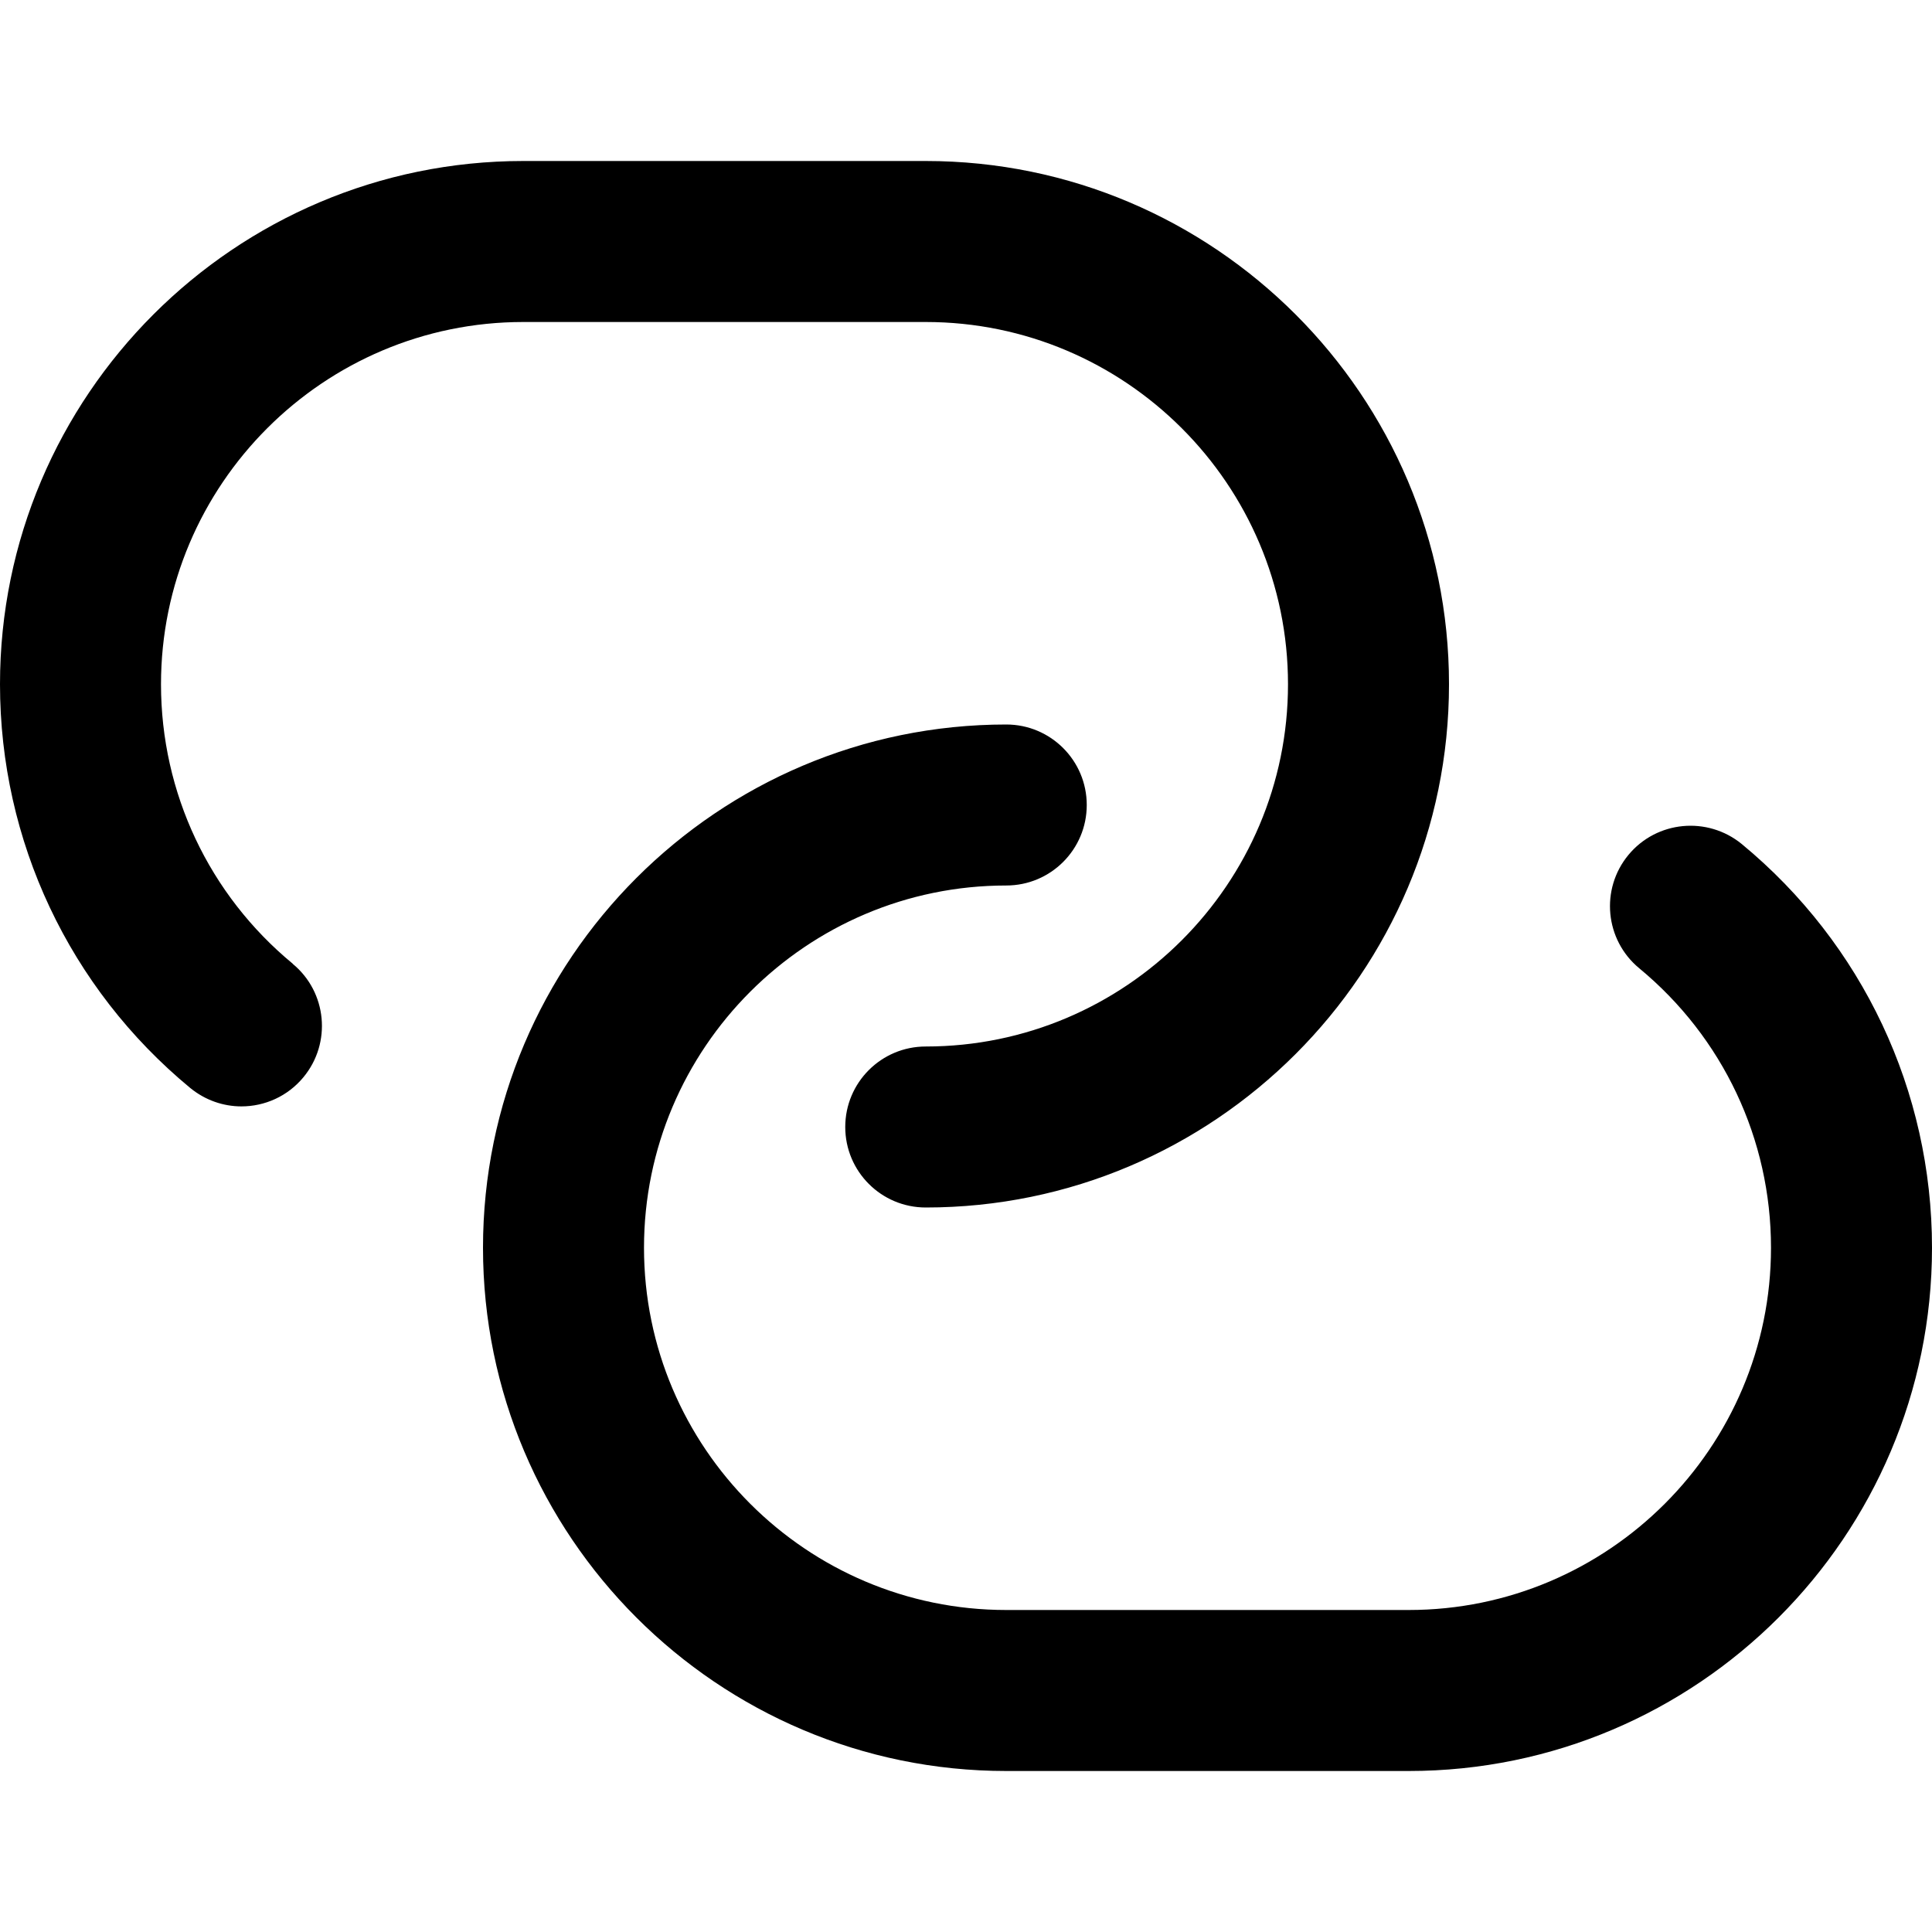
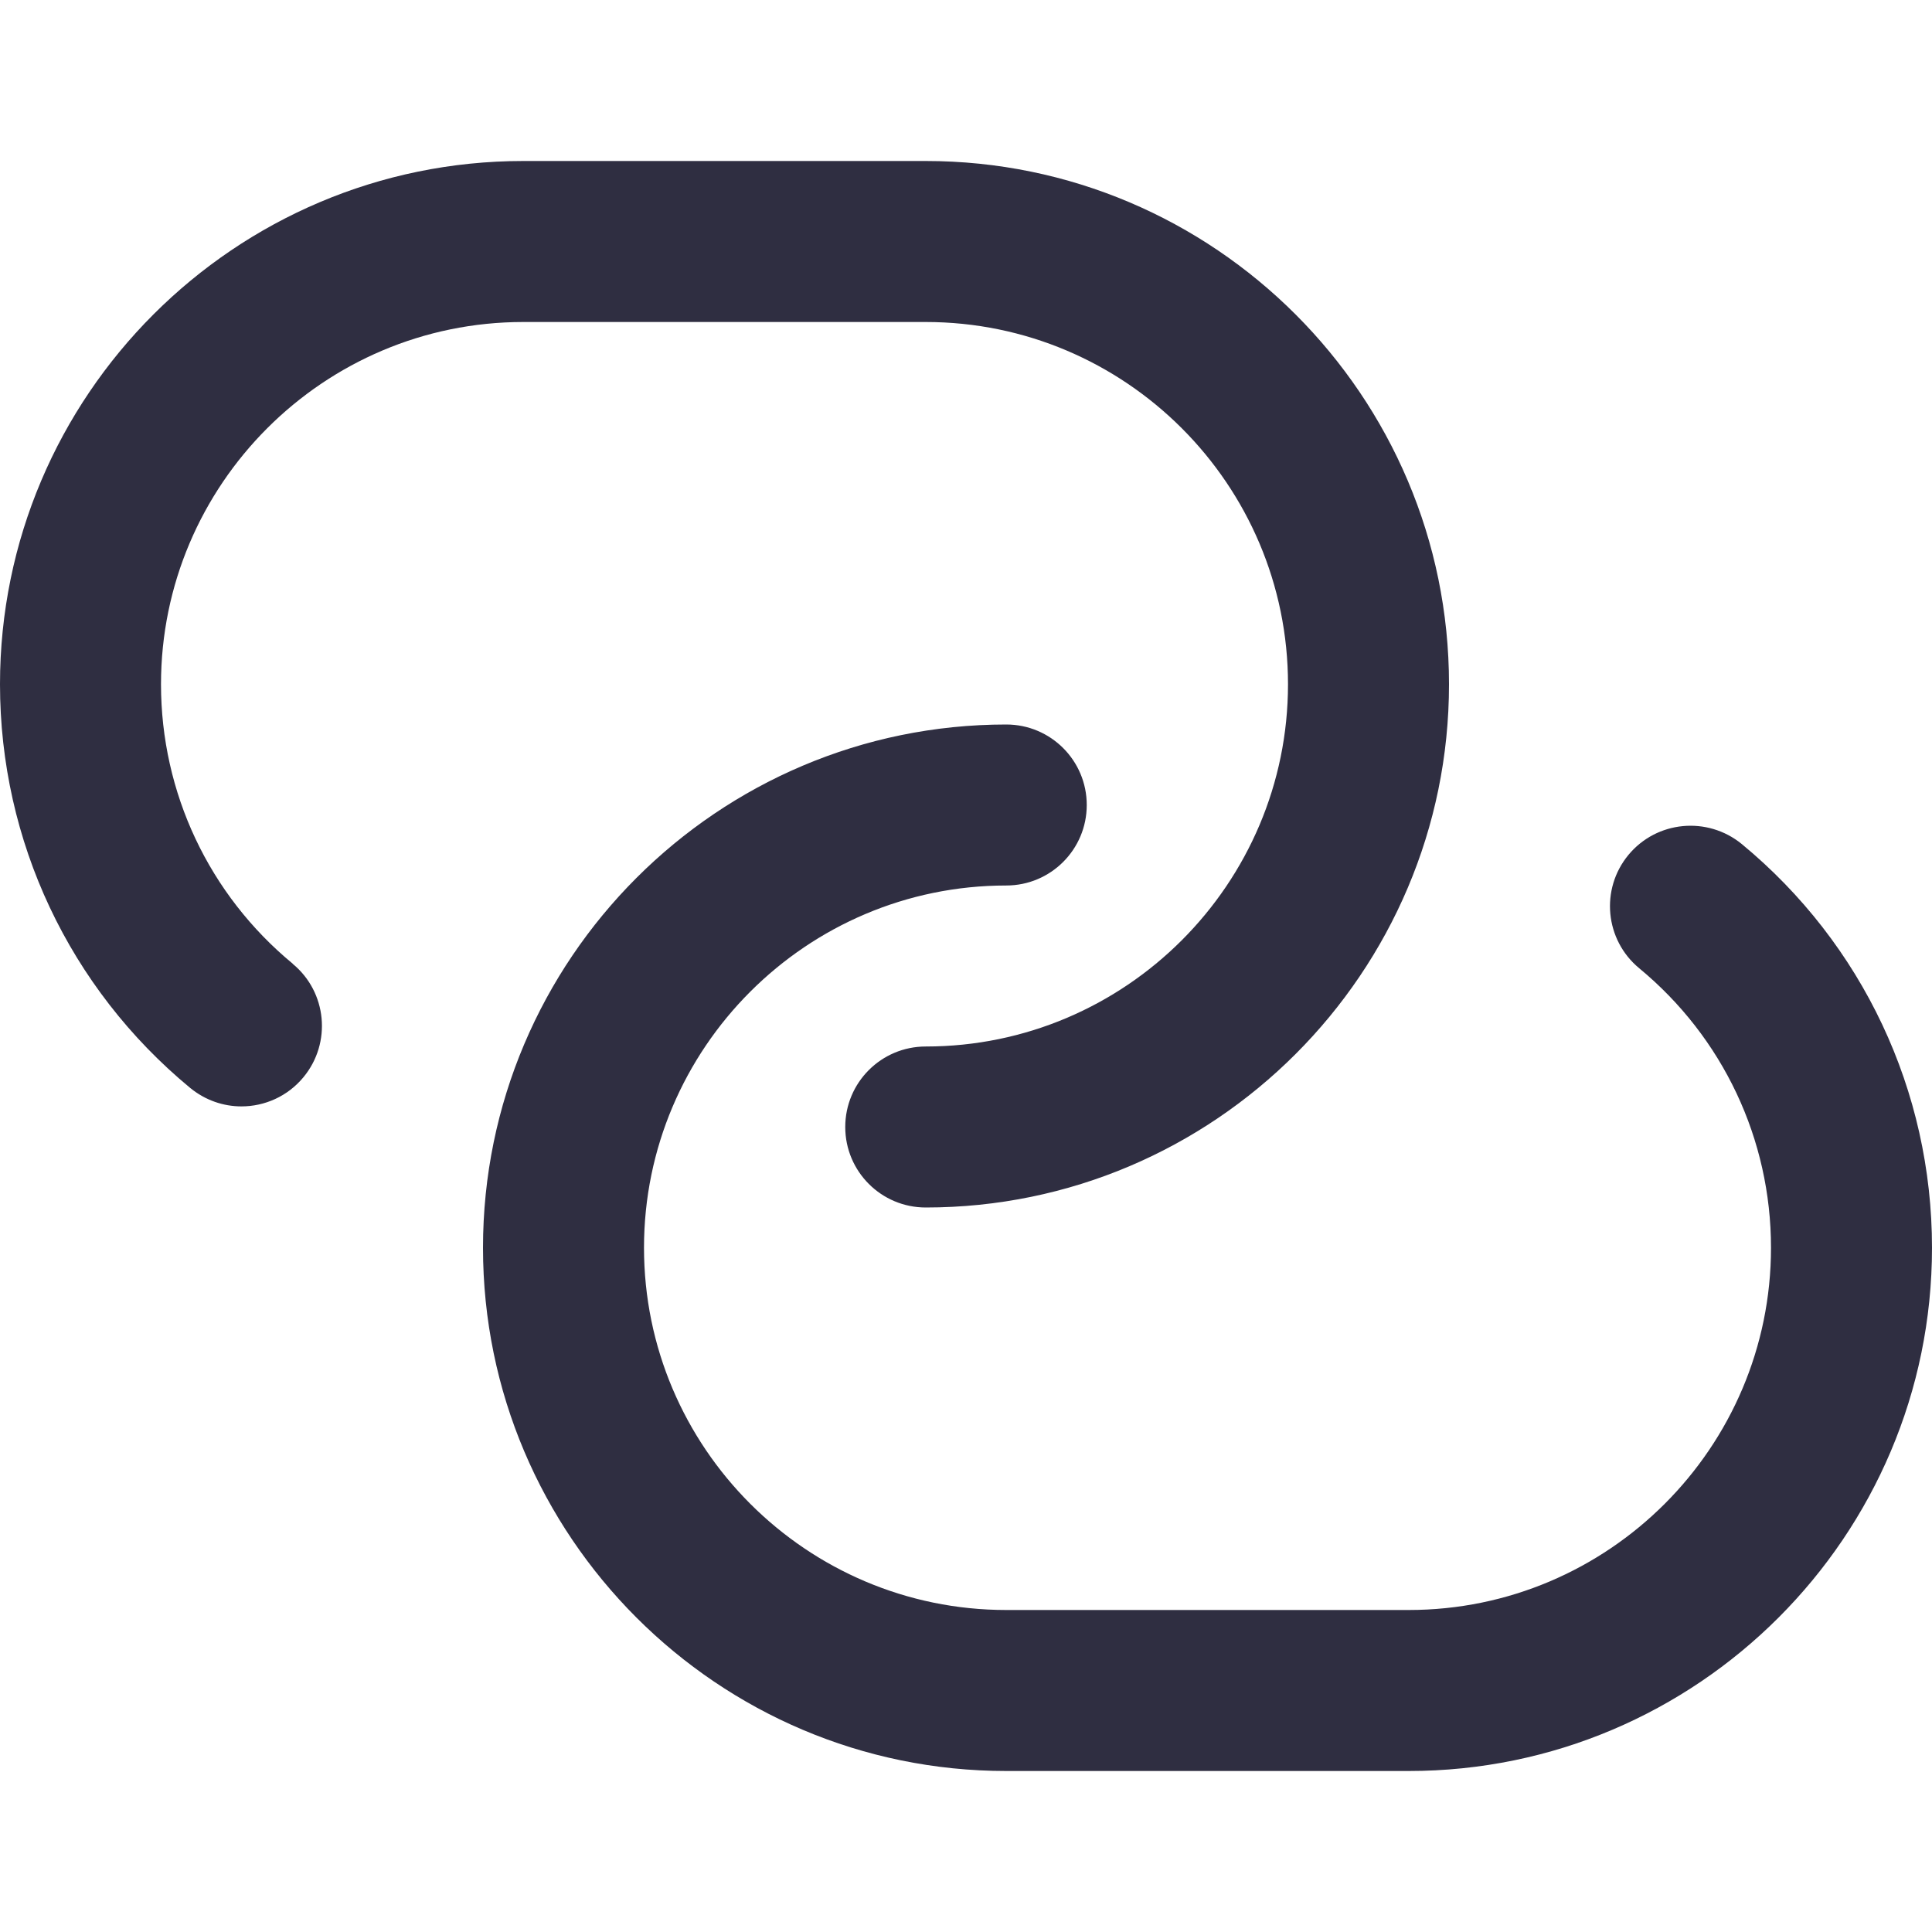
- <svg xmlns="http://www.w3.org/2000/svg" id="Layer_1" data-name="Layer 1" viewBox="0 0 24 24" width="512" height="512">
+ <svg xmlns="http://www.w3.org/2000/svg" id="Layer_1" data-name="Layer 1" viewBox="0 0 24 24" width="512" height="512" fill="#2f2e41">
  <path d="M24,15.5c0,3.584-2.916,6.5-6.5,6.5h-5c-3.584,0-6.5-2.916-6.5-6.5s2.916-6.5,6.5-6.5c.552,0,1,.447,1,1s-.448,1-1,1c-2.481,0-4.5,2.019-4.5,4.5s2.019,4.5,4.5,4.5h5c2.481,0,4.5-2.019,4.5-4.5,0-1.348-.597-2.613-1.637-3.472-.426-.352-.486-.982-.134-1.408,.352-.425,.981-.484,1.408-.135,1.502,1.24,2.363,3.068,2.363,5.015ZM3.637,11.972c-1.04-.858-1.637-2.124-1.637-3.472,0-2.481,2.019-4.5,4.5-4.5h5c2.481,0,4.5,2.019,4.5,4.5s-2.019,4.5-4.5,4.5c-.552,0-1,.447-1,1s.448,1,1,1c3.584,0,6.5-2.916,6.5-6.5s-2.916-6.5-6.5-6.5H6.5C2.916,2,0,4.916,0,8.5c0,1.946,.861,3.774,2.363,5.015,.187,.153,.412,.229,.636,.229,.288,0,.574-.124,.771-.363,.352-.426,.292-1.057-.134-1.408Z" />
</svg>
